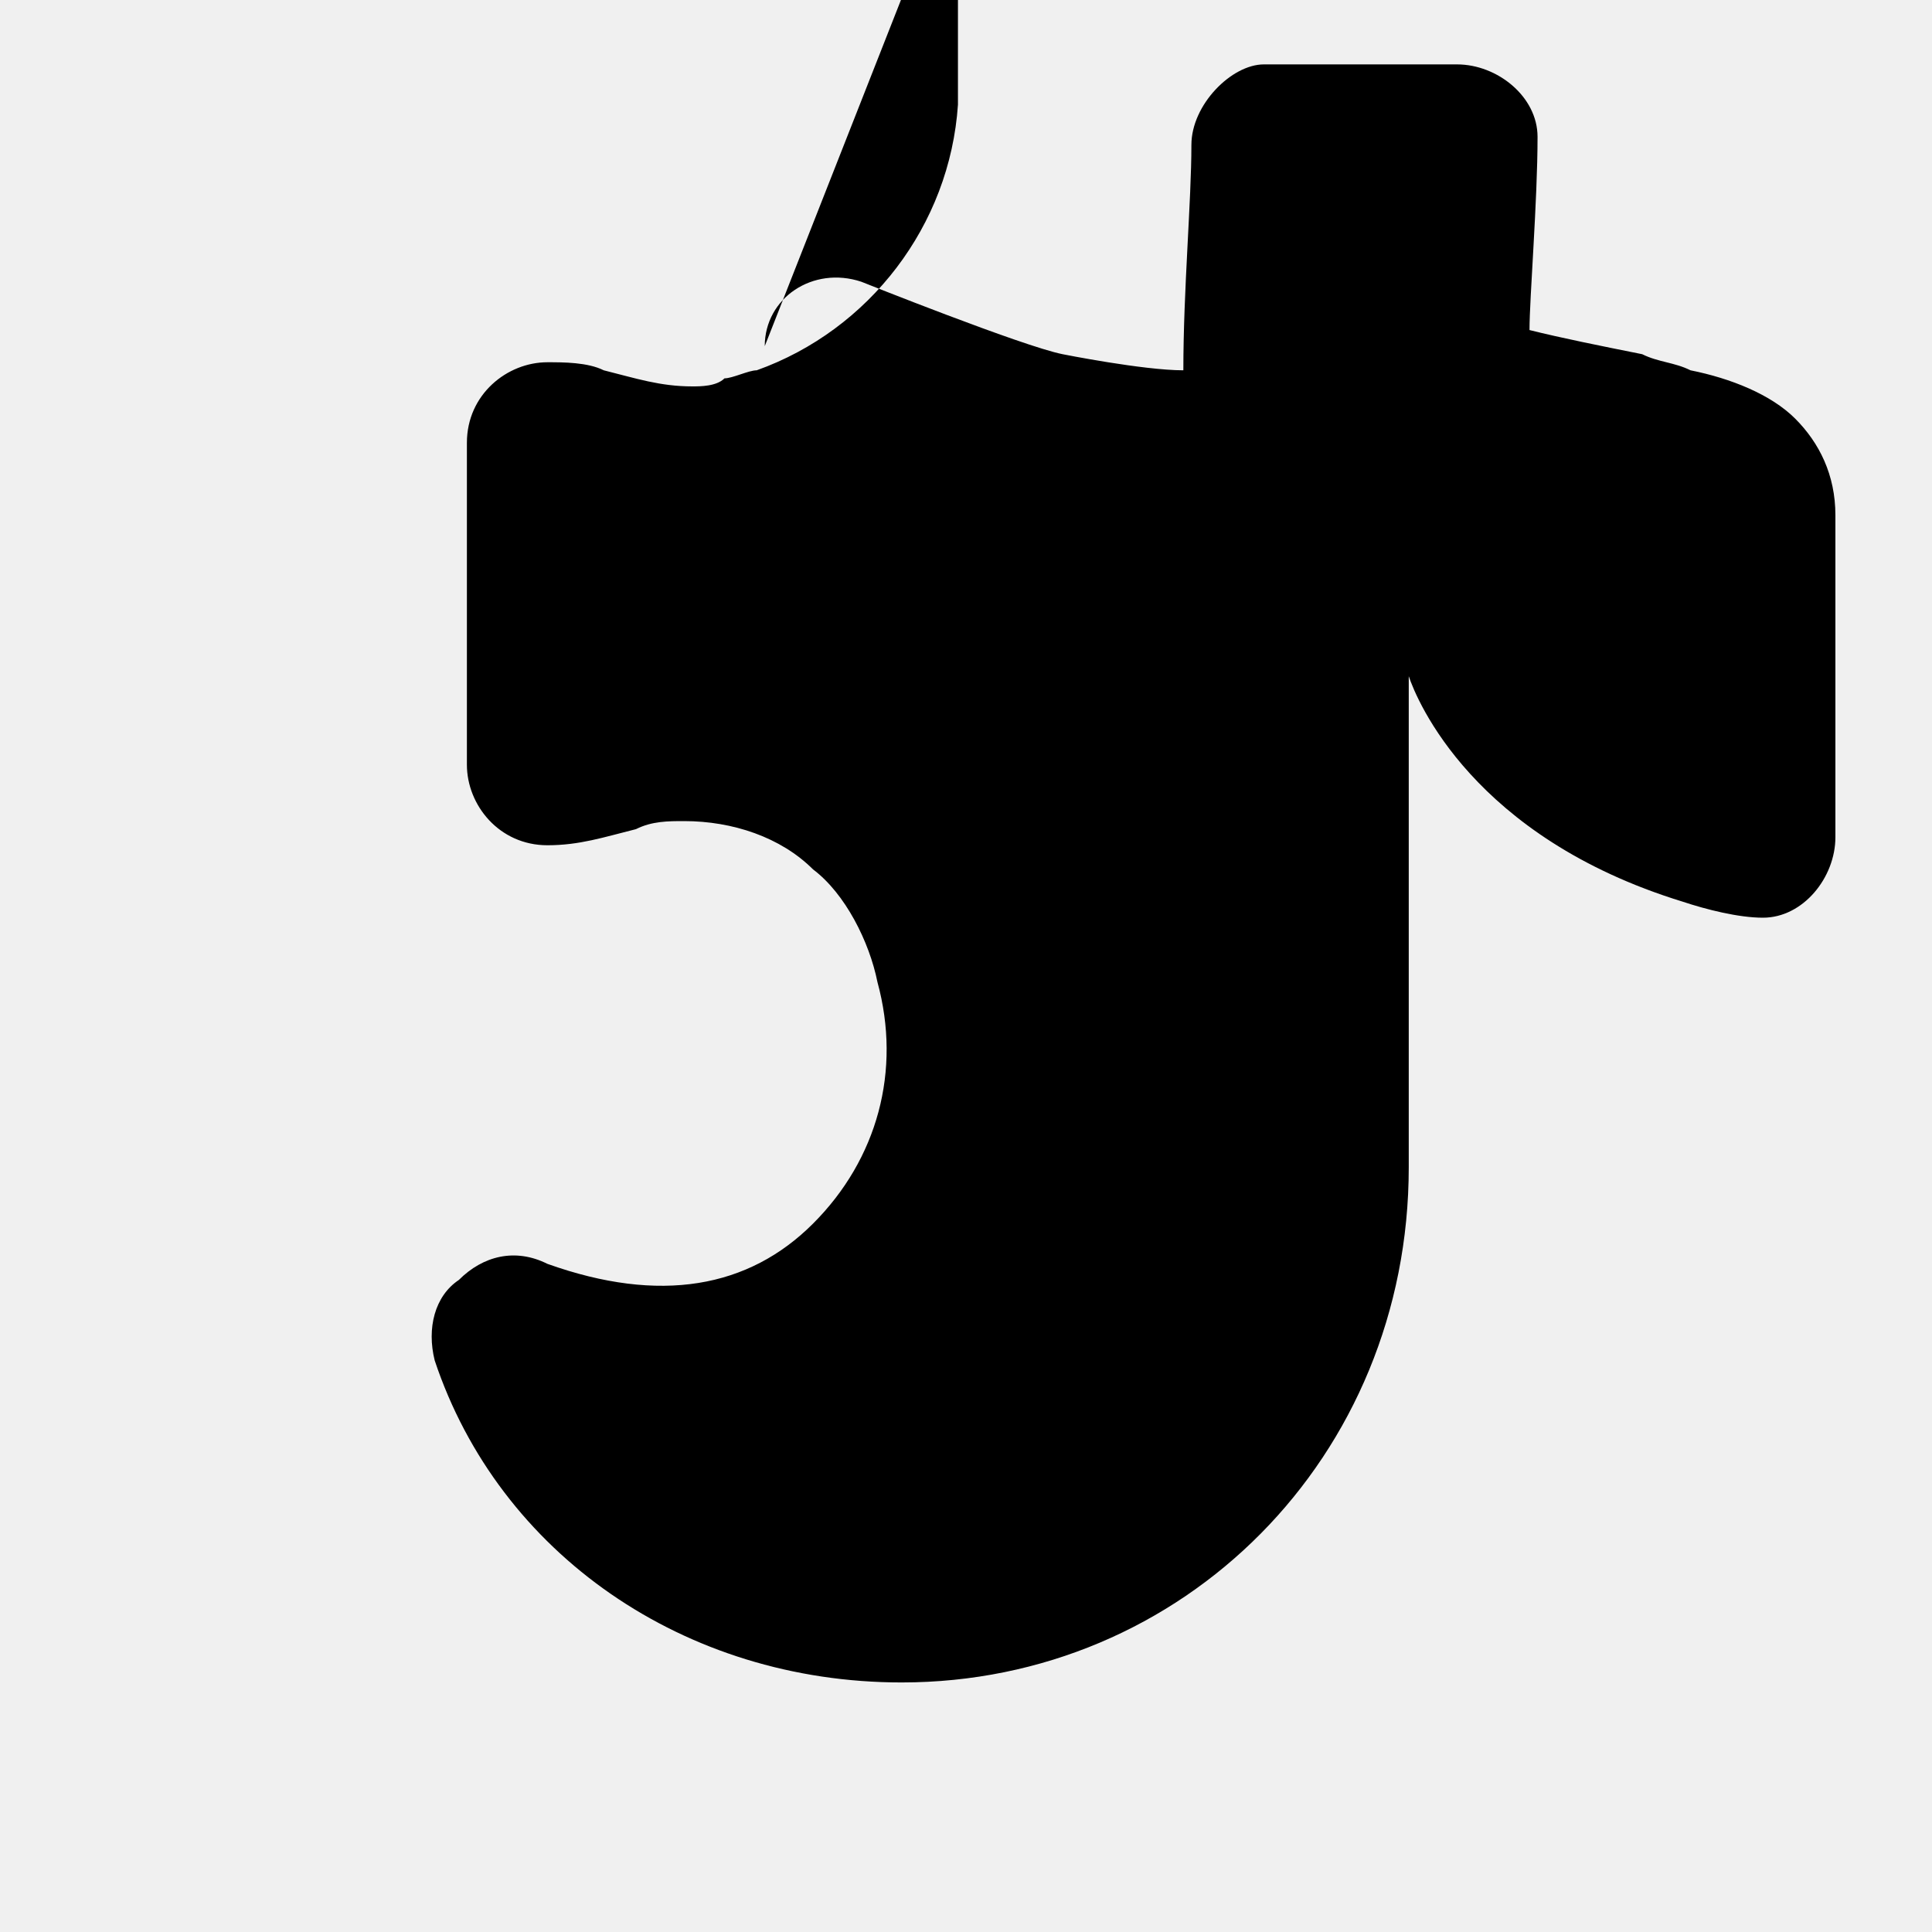
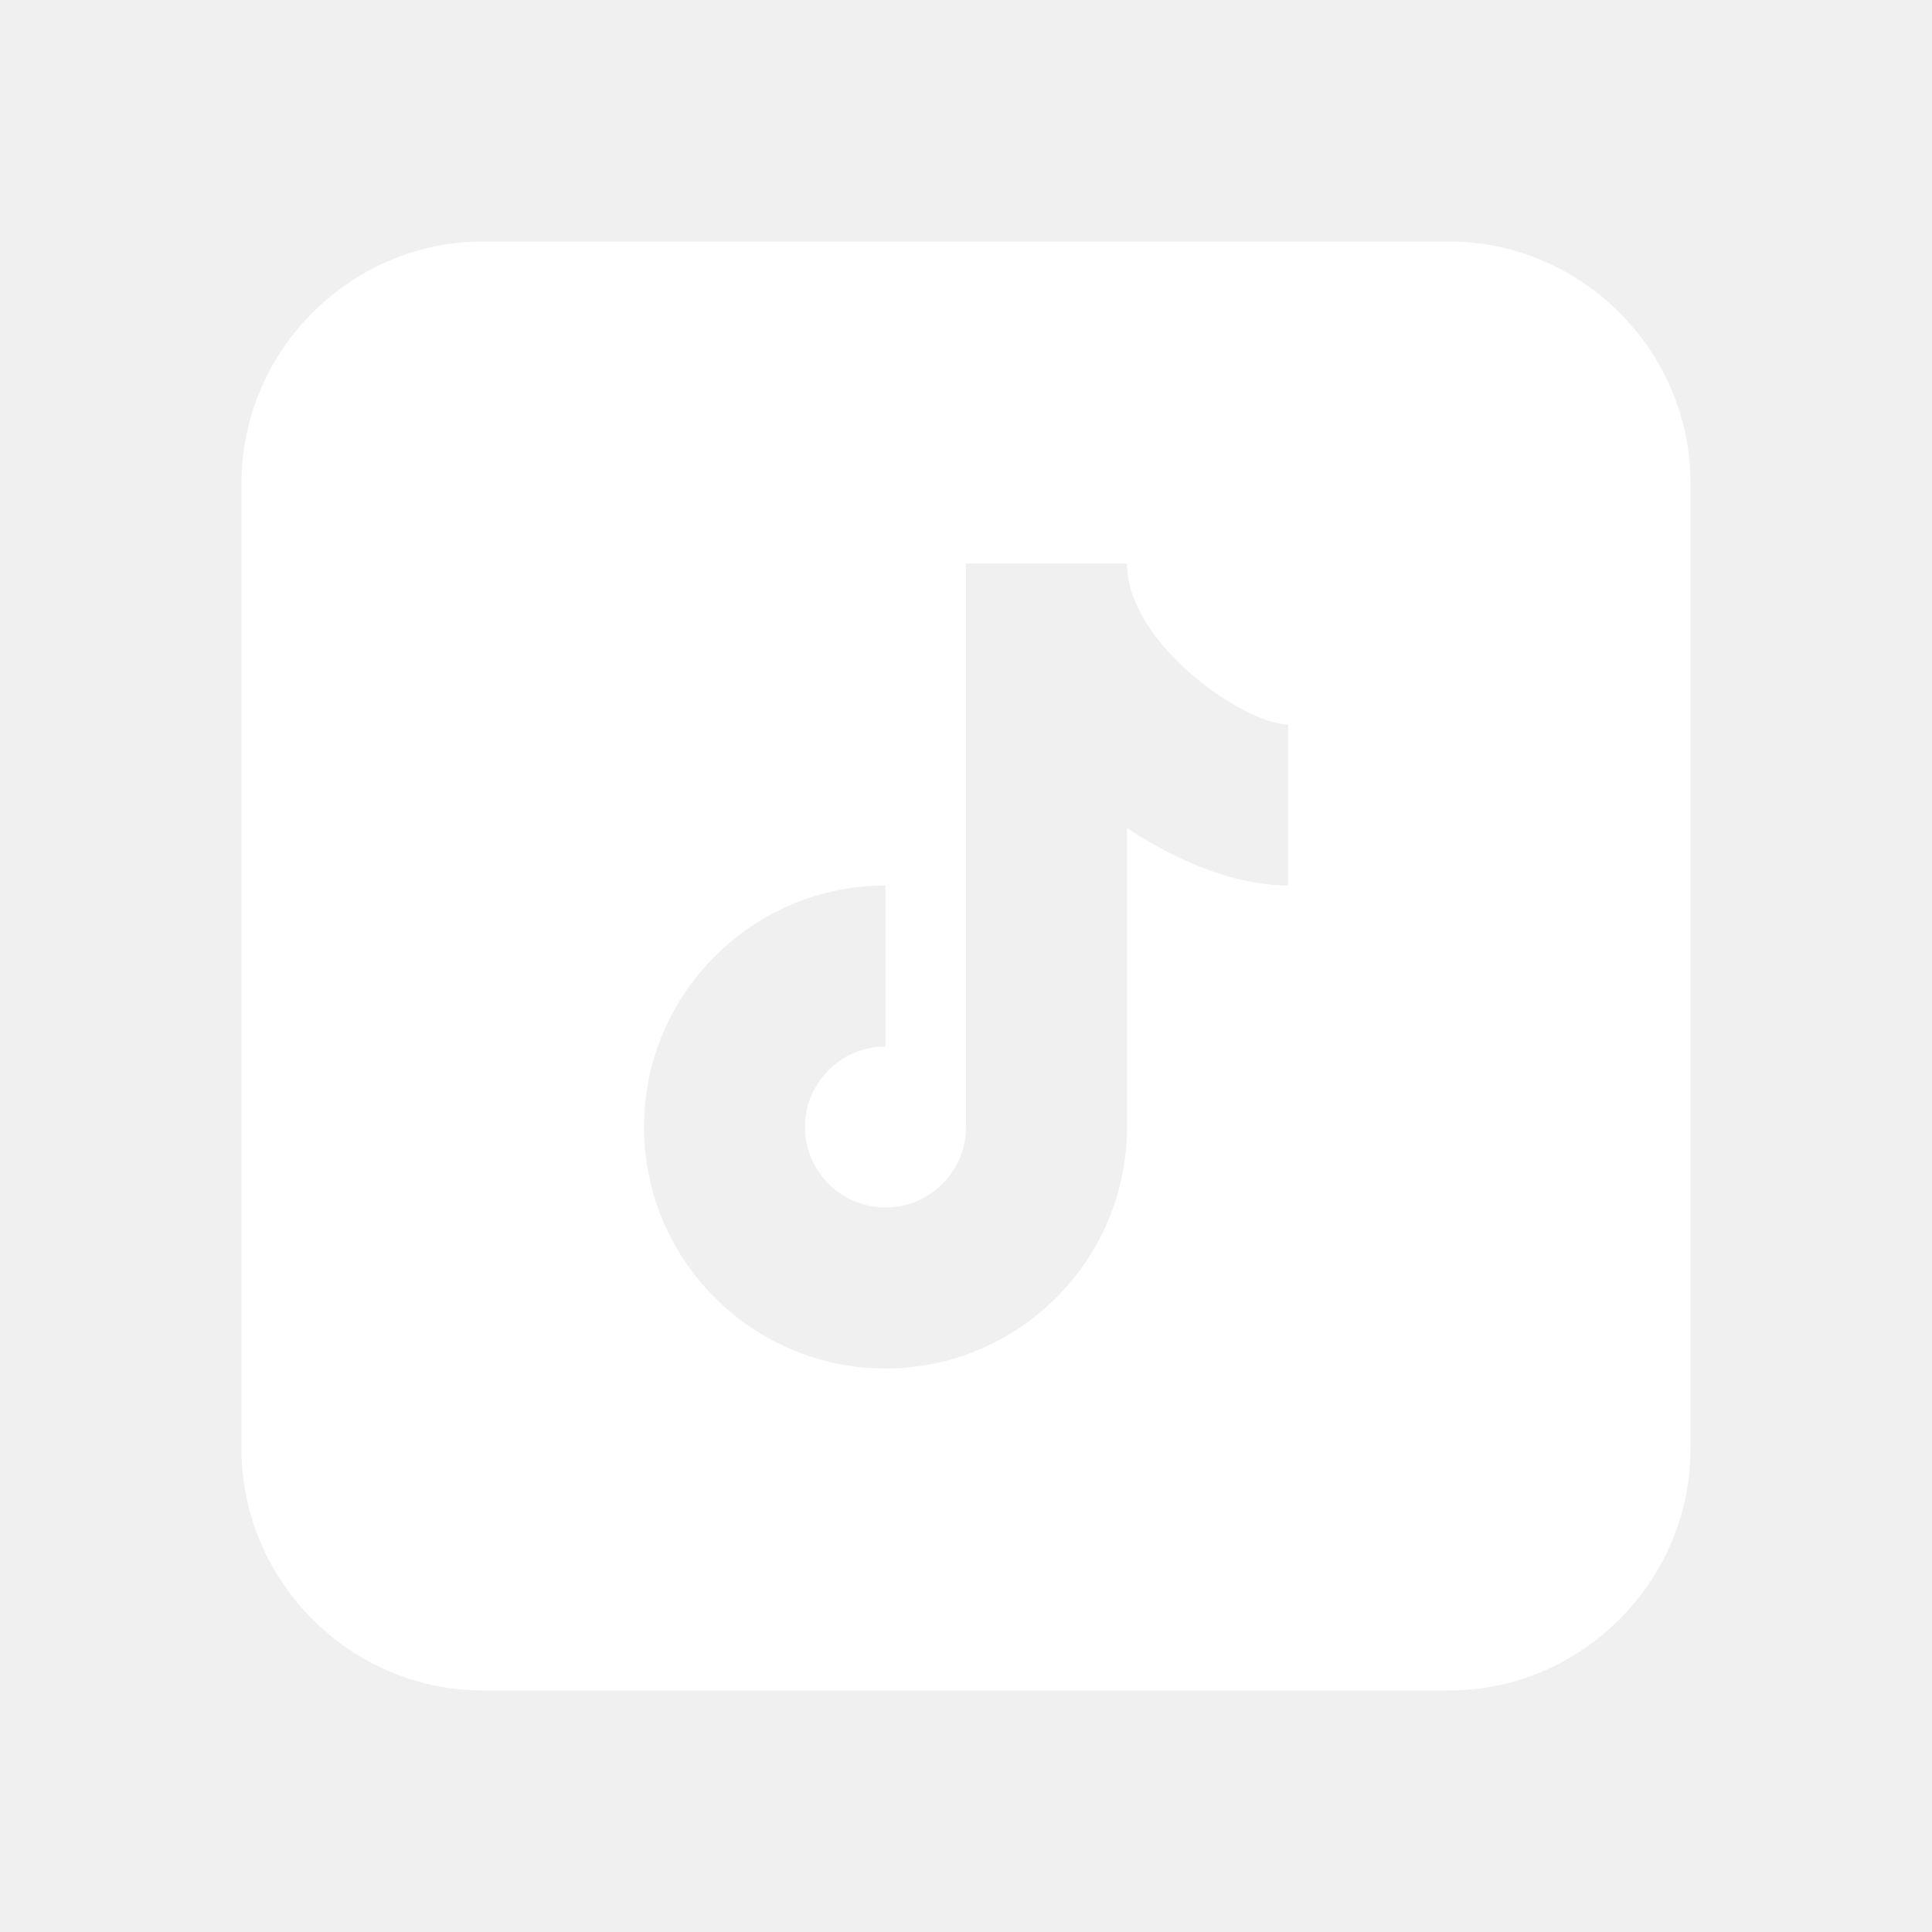
- <svg xmlns="http://www.w3.org/2000/svg" viewBox="0 0 24 24" width="24px" height="24px" fill="#000000">
-   <path d="M9.5 4.3c0-.6.6-1 1.2-.8 0 0 2 .8 2.5.9 0 0 1 .2 1.5.2 0-1 .1-2.1.1-2.8 0-.5.5-1 .9-1h2.4c.5 0 1 .4 1 .9 0 .8-.1 2-.1 2.4.4.1.9.2 1.4.3.2.1.4.1.6.2.5.1 1 .3 1.3.6.3.3.5.7.5 1.2v4c0 .5-.4 1-.9 1-.3 0-.7-.1-1-.2-2.6-.8-3.3-2.5-3.4-2.8v6.1c0 3.6-2.8 6.4-6.3 6.4-2.7 0-5-1.6-5.8-4-.1-.4 0-.8.3-1 .3-.3.7-.4 1.1-.2 1.4.5 2.5.3 3.3-.5.8-.8 1.1-1.9.8-3-.1-.5-.4-1.1-.8-1.4-.4-.4-1-.6-1.6-.6-.2 0-.4 0-.6.1-.4.1-.7.2-1.1.2-.6 0-1-.5-1-1v-4c0-.6.5-1 1-1 .2 0 .5 0 .7.1.4.1.7.2 1.1.2.1 0 .3 0 .4-.1.1 0 .3-.1.4-.1 1.4-.5 2.4-1.8 2.5-3.3v-3.1z" />
+ <svg xmlns="http://www.w3.org/2000/svg" viewBox="0,0,256,256" width="24px" height="24px" fill-rule="nonzero">
+   <g fill="#ffffff" fill-rule="nonzero" stroke="none" stroke-width="1" stroke-linecap="butt" stroke-linejoin="miter" stroke-miterlimit="10" stroke-dasharray="" stroke-dashoffset="0" font-family="none" font-weight="none" font-size="none" text-anchor="none" style="mix-blend-mode: normal">
+     <g transform="scale(10.66667,10.66667)">
+       <path d="M6,3c-1.645,0 -3,1.355 -3,3v12c0,1.645 1.355,3 3,3h12c1.645,0 3,-1.355 3,-3v-12c0,-1.645 -1.355,-3 -3,-3zM12,7h2c0,1.005 1.471,2 2,2v2c-0.605,0 -1.332,-0.266 -2,-0.715v3.715c0,1.654 -1.346,3 -3,3c-1.654,0 -3,-1.346 -3,-3c0,-1.654 1.346,-3 3,-3v2c-0.552,0 -1,0.449 -1,1c0,0.551 0.448,1 1,1c0.552,0 1,-0.449 1,-1z" />
+     </g>
+   </g>
</svg>
